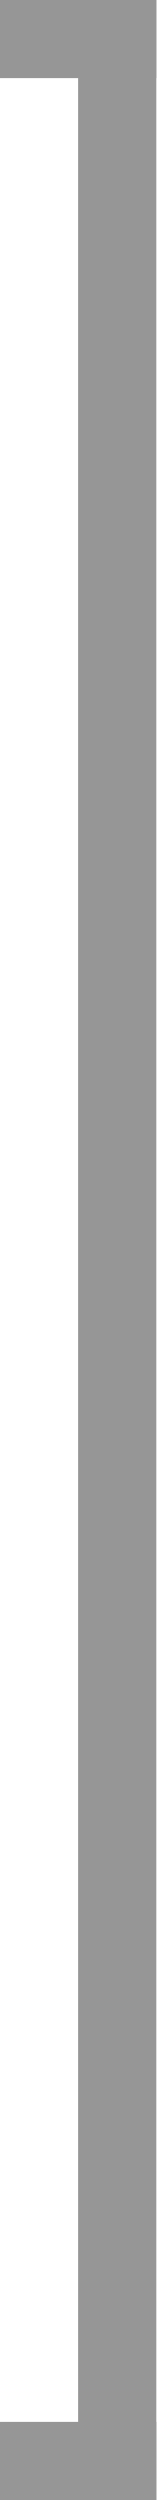
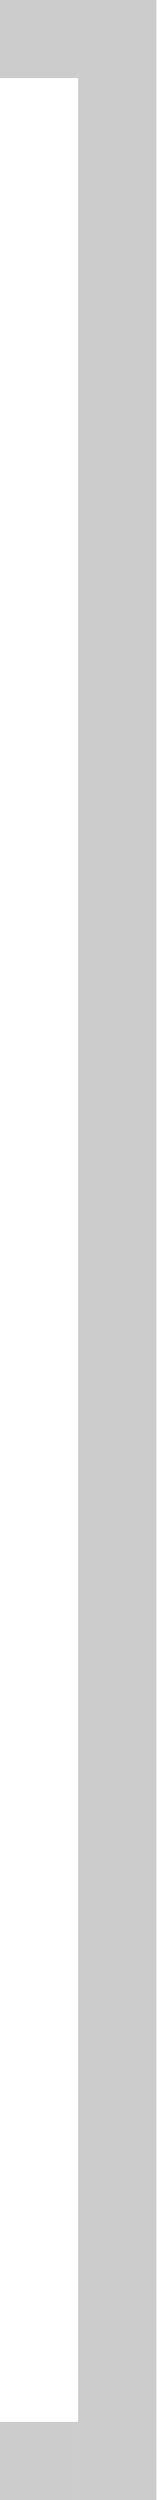
<svg xmlns="http://www.w3.org/2000/svg" width="2" height="32" viewBox="0 0 2 32" version="1.1" id="svg6">
  <defs id="defs10" />
  <rect width="2" height="32" id="rect2" style="fill:#ffffff;fill-opacity:1" fill="#E0E0E0" />
-   <rect width="2" height="1" id="rect4" x="0" y="0" style="fill:#969696;fill-opacity:1;stroke-width:1" />
-   <rect width="1" height="32" id="rect4-8" x="1" y="0" style="fill:#969696;fill-opacity:1;stroke-width:4" />
-   <rect width="2" height="1" id="rect4-3" x="-2.9802322e-08" y="31" style="fill:#969696;fill-opacity:1;stroke-width:1" />
+   <path id="rect4-6" style="fill:#000000;fill-opacity:1;stroke-width:1;opacity:0.2" d="m 0,2e-7 v 1 H 1 V 32 H 2 V 1 2e-7 H 1 Z" />
+   <rect width="1" height="1" fill="#FFFFFF" fill-opacity="0.4" id="rect166-3" style="opacity:0.2;fill:#000000;fill-opacity:1;stroke-width:0.177" x="0" y="31" />
</svg>
